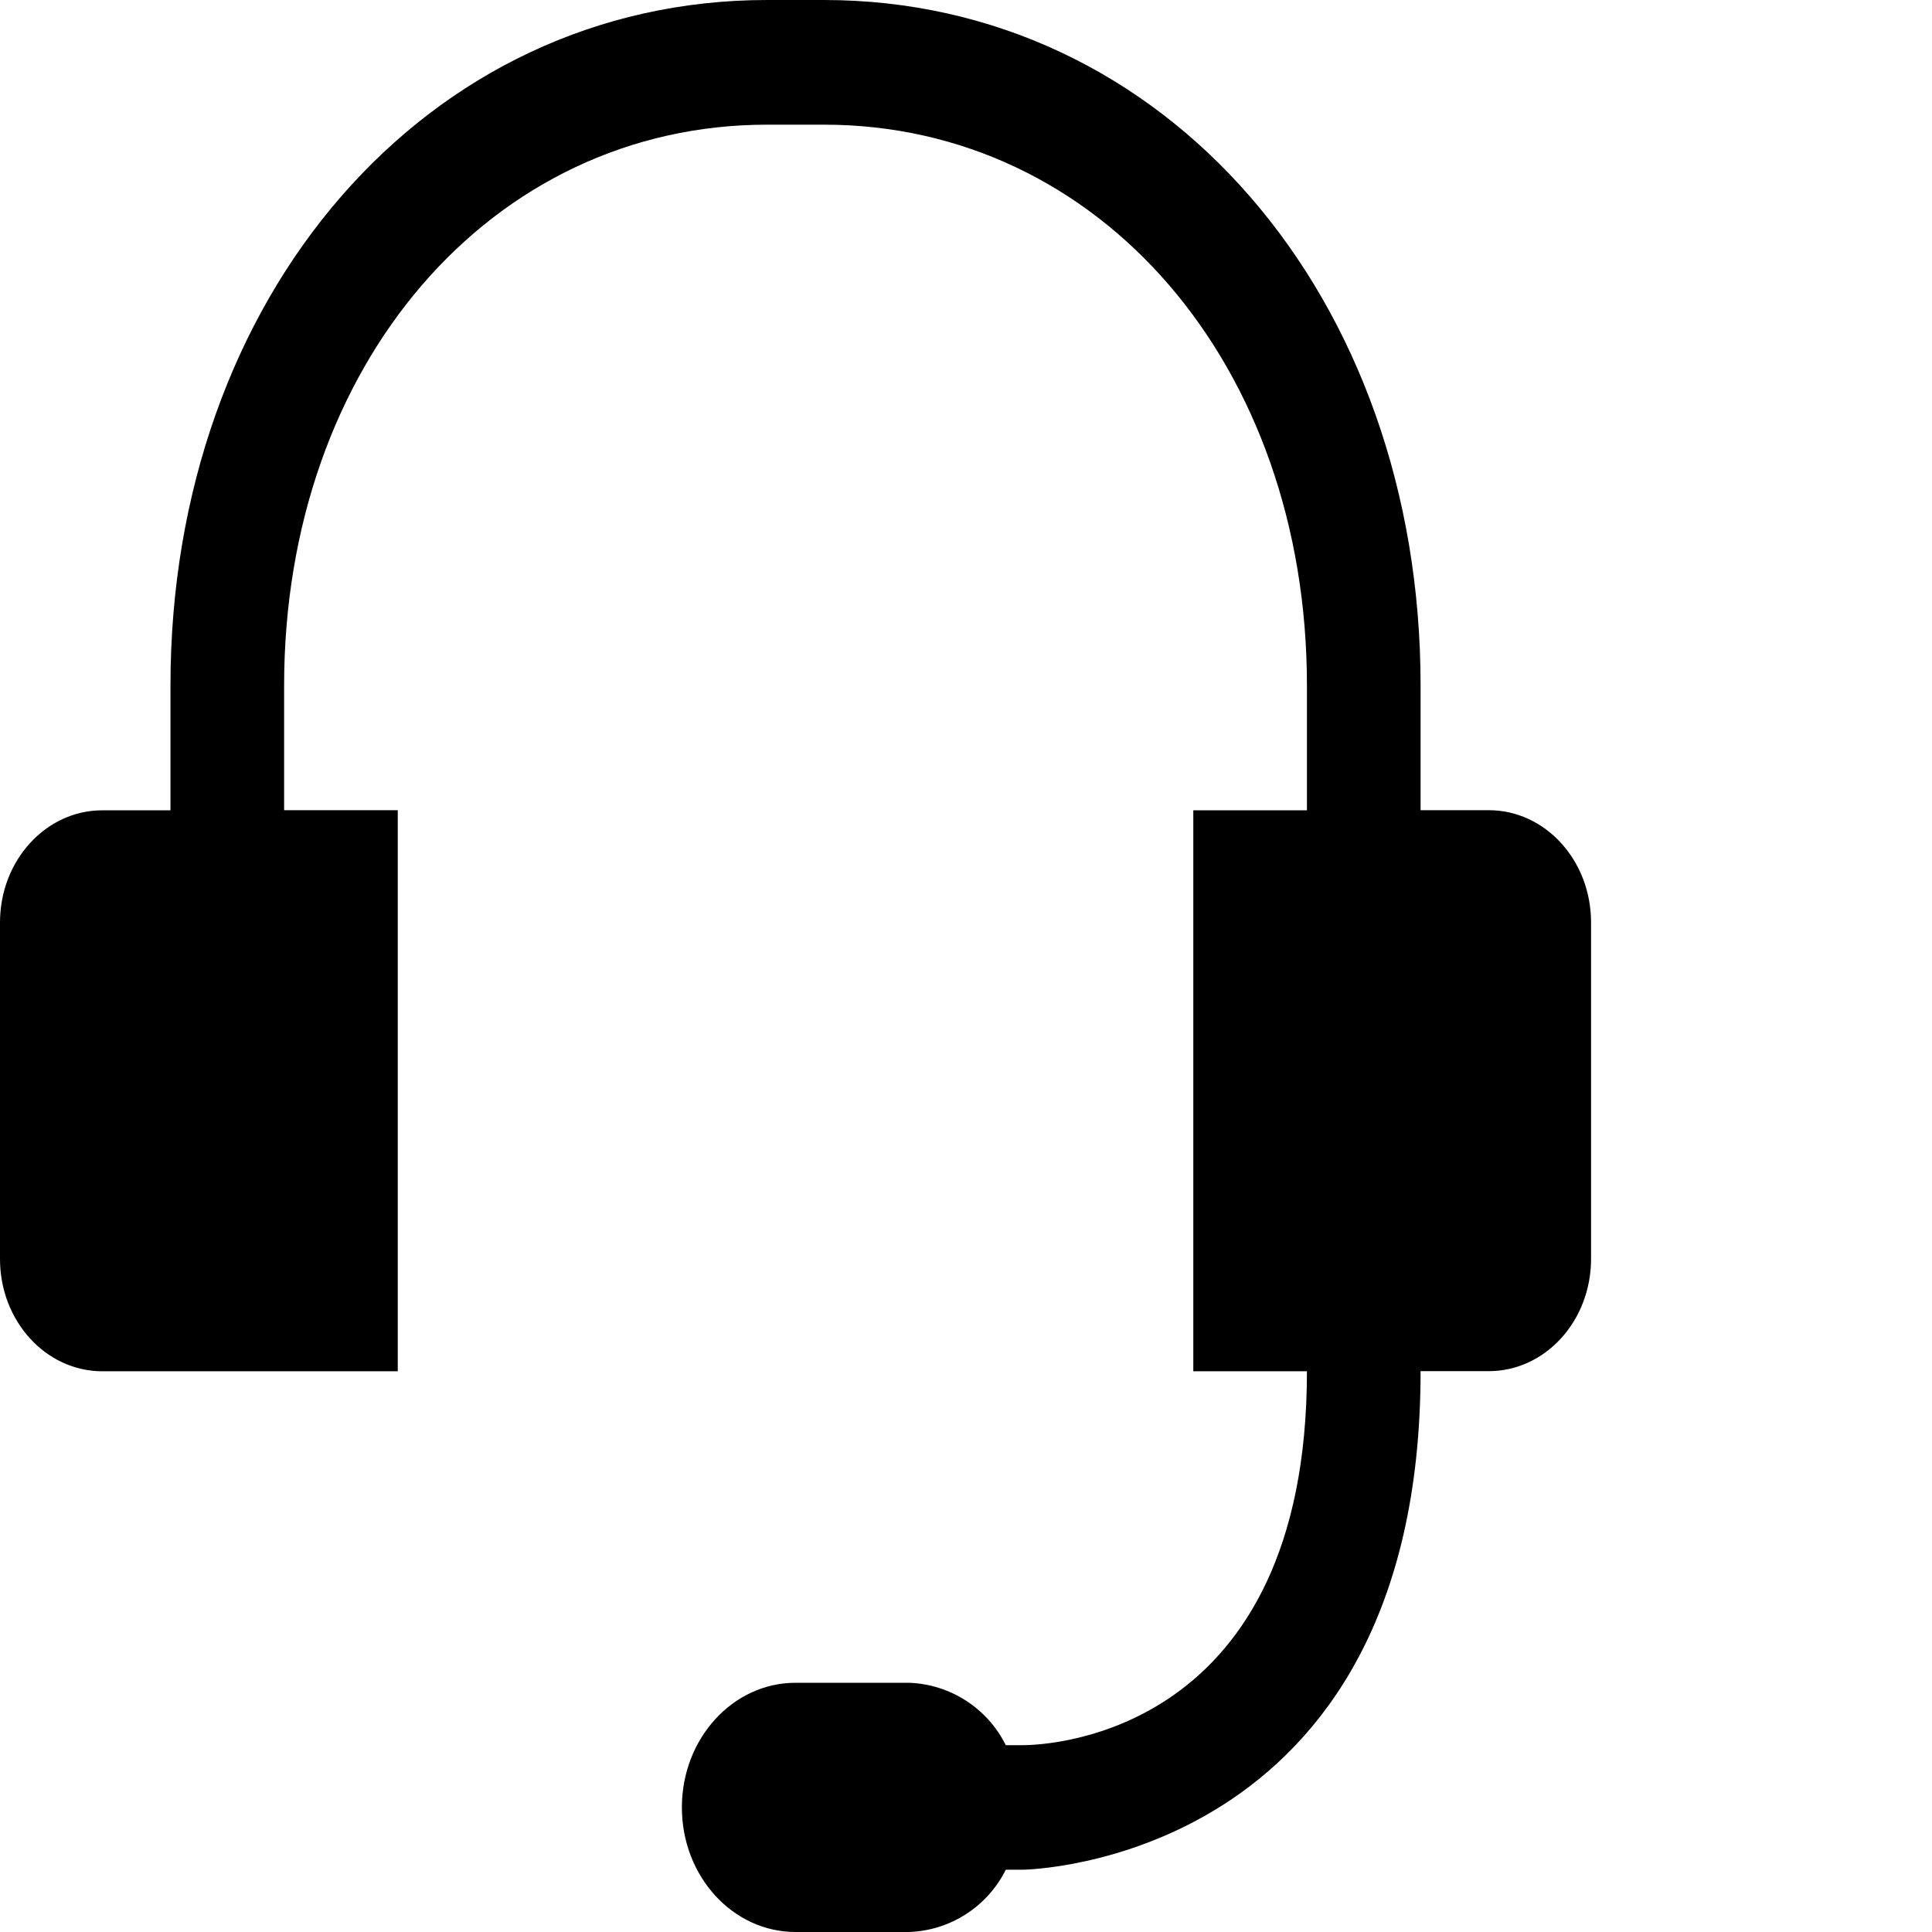
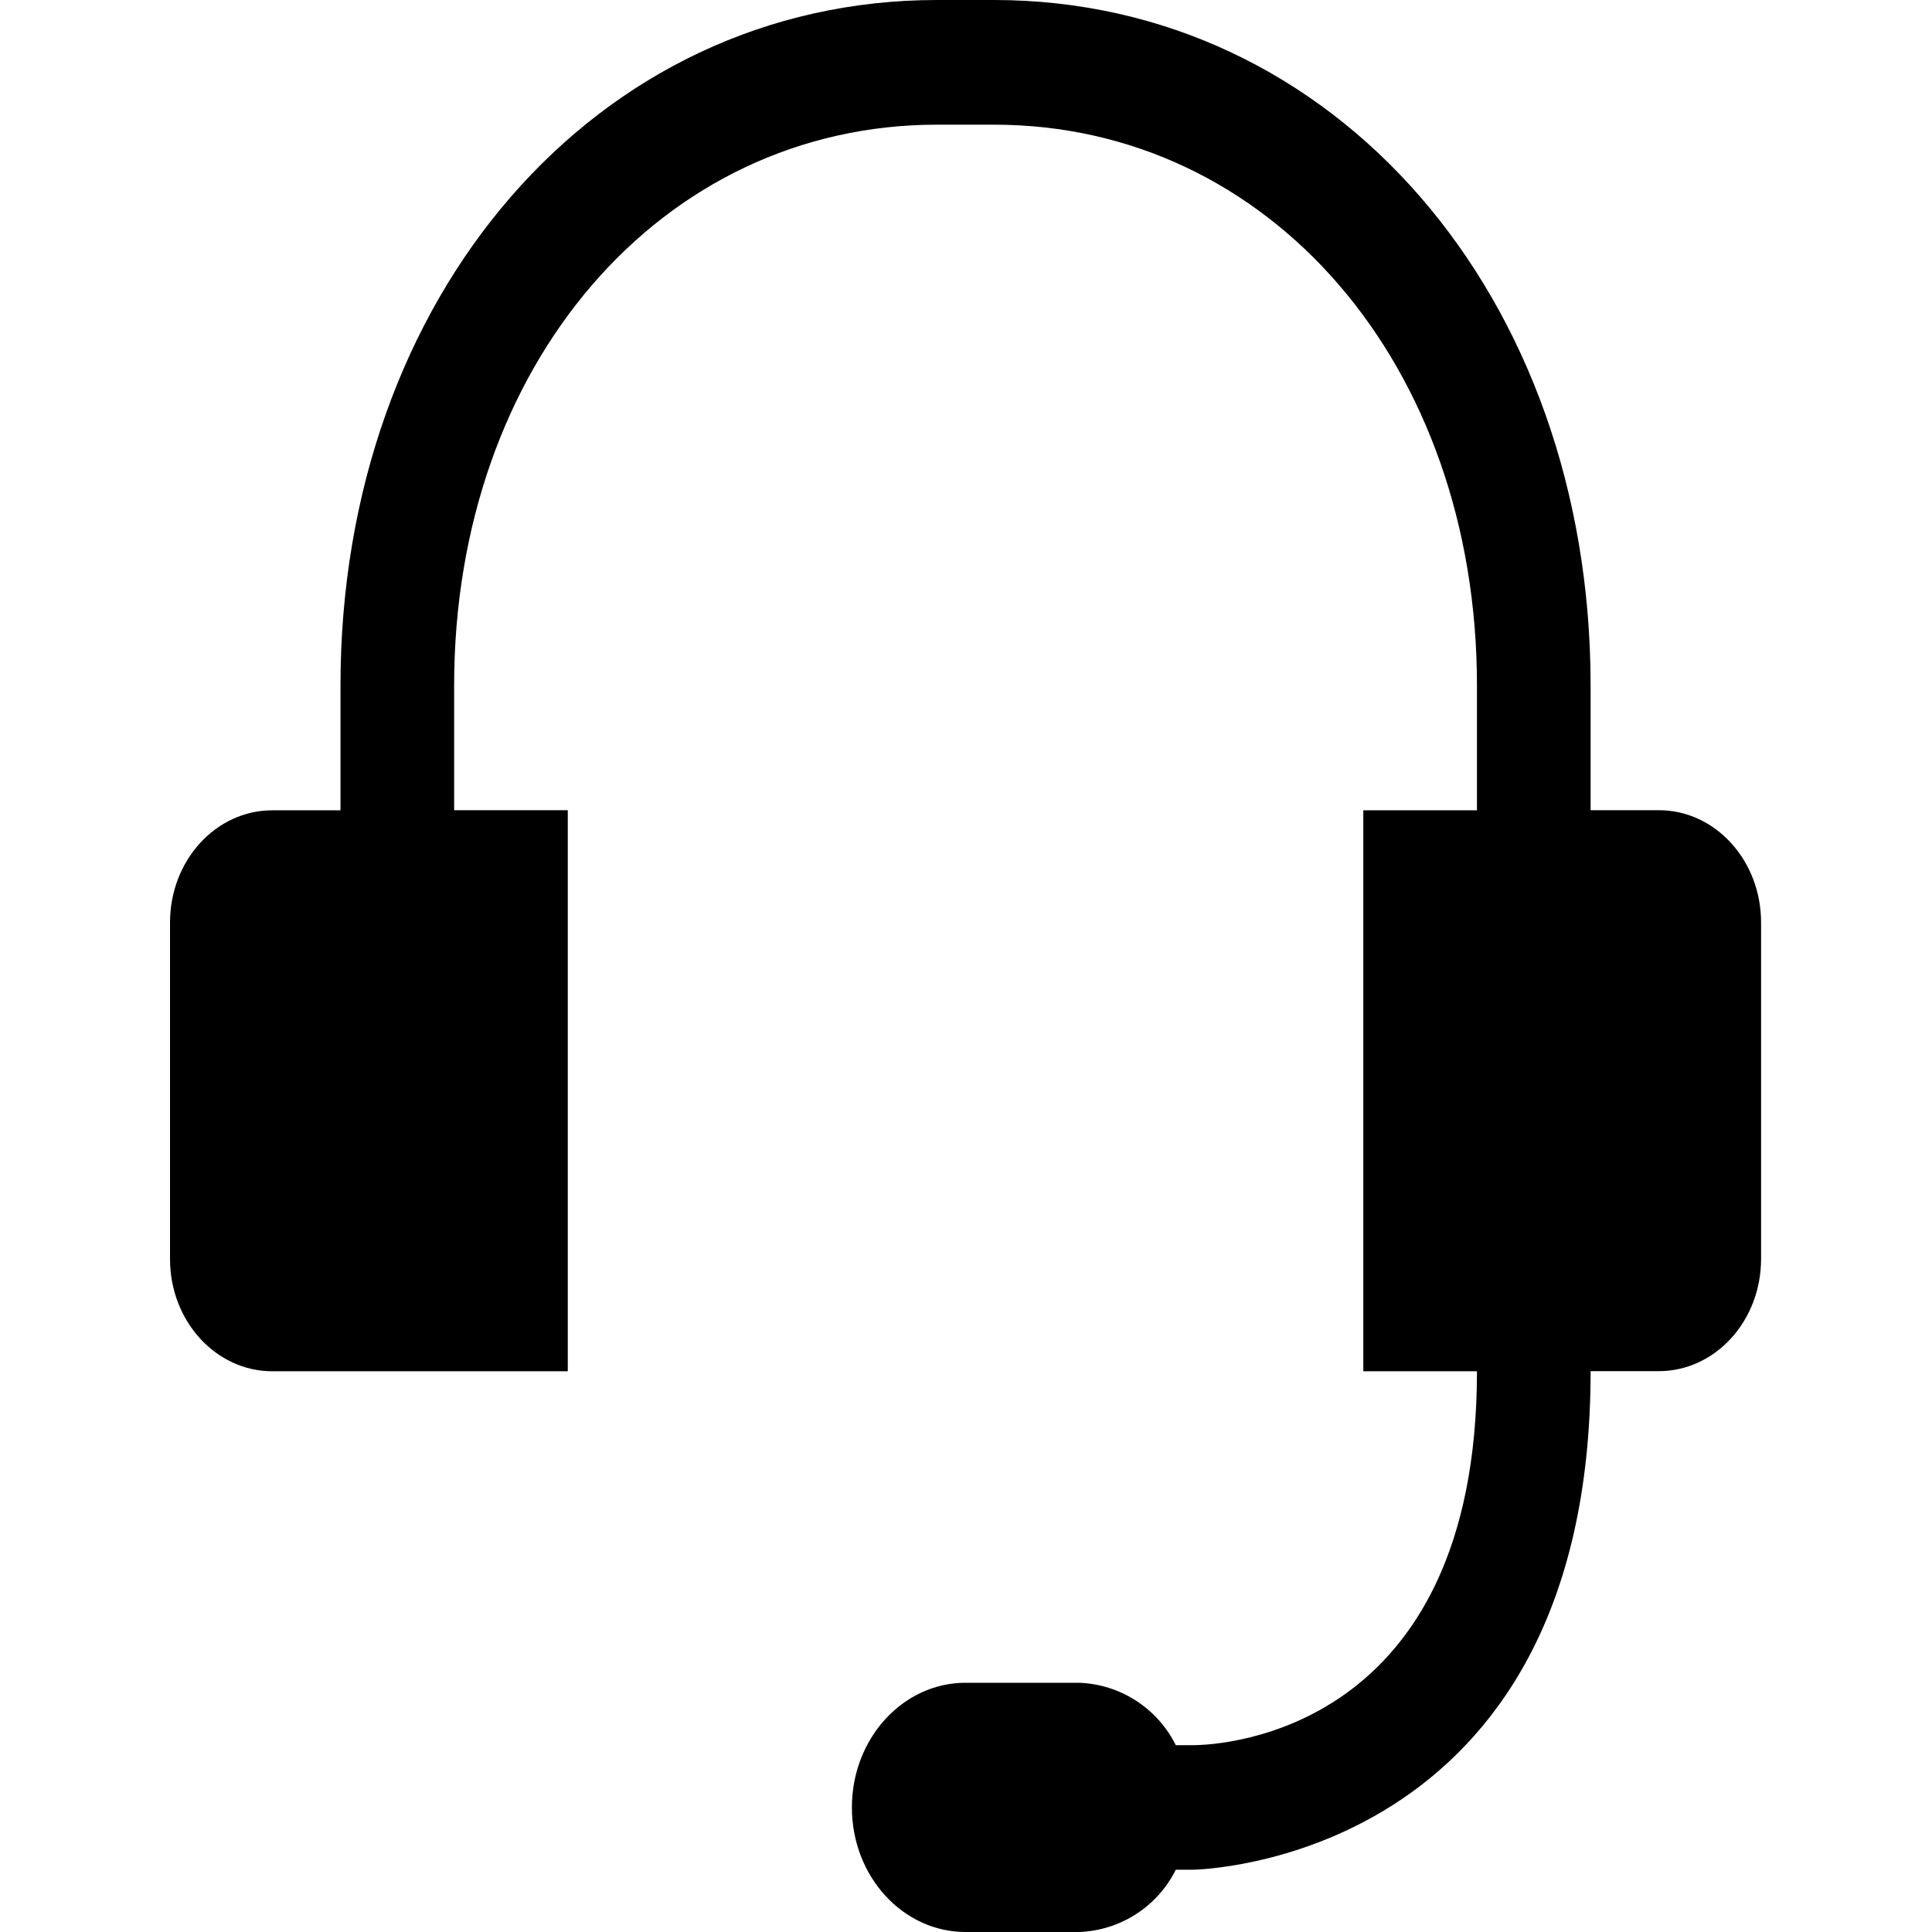
- <svg xmlns="http://www.w3.org/2000/svg" width="1000" height="1000" viewBox="0 0 1000 1000">
-   <path d="M770.588,419.353 L735.294,419.353 L735.294,354.824 C735.294,153.235 602.941,0 426.471,0 L397.059,0 C220.588,0 88.235,153.235 88.235,354.824 L88.235,419.412 L52.941,419.412 C23.706,419.412 0,445.412 0,477.471 L0,651.647 C0,683.765 23.706,709.765 52.941,709.765 L205.882,709.765 L205.882,419.353 L147.059,419.353 L147.059,354.824 C147.059,188.706 254.412,64.529 397.059,64.529 L426.471,64.529 C569.118,64.529 676.471,188.706 676.471,354.824 L676.471,419.412 L617.647,419.412 L617.647,709.765 L676.471,709.765 C676.471,896.824 544.118,903.294 529.412,903.294 L520.588,903.294 C511.097,884.182 491.913,871.791 470.588,871 L411.765,871 C379.294,871 352.941,899.882 352.941,935.529 C352.941,971.176 379.294,1000 411.765,1000 L470.588,1000 C491.9,999.221 511.081,986.854 520.588,967.765 L529.412,967.765 C530.882,967.765 735.294,964.529 735.294,709.706 L770.588,709.706 C799.824,709.706 823.529,683.706 823.529,651.588 L823.529,477.471 C823.529,445.353 799.824,419.353 770.588,419.353 Z" id="Path" />
+ <svg xmlns="http://www.w3.org/2000/svg" width="1000" height="1000">
+   <path d="M858.588 419.353h-35.294v-64.53C823.294 153.236 690.941 0 514.471 0h-29.412c-176.47 0-308.824 153.235-308.824 354.824v64.588h-35.294c-29.235 0-52.941 26-52.941 58.059v174.176c0 32.118 23.706 58.118 52.941 58.118h152.941V419.353H235.06v-64.53c0-166.117 107.353-290.294 250-290.294h29.412c142.647 0 250 124.177 250 290.295v64.588h-58.824v290.353h58.824c0 187.059-132.353 193.53-147.06 193.53h-8.823a58.235 58.235 0 00-50-32.295h-58.823c-32.47 0-58.824 28.882-58.824 64.53 0 35.646 26.353 64.47 58.824 64.47h58.823a58.235 58.235 0 0050-32.235h8.824c1.47 0 205.882-3.236 205.882-258.06h35.294c29.236 0 52.941-26 52.941-58.117V477.471c0-32.118-23.705-58.118-52.94-58.118z" fill="#000" fill-rule="nonzero" />
</svg>
